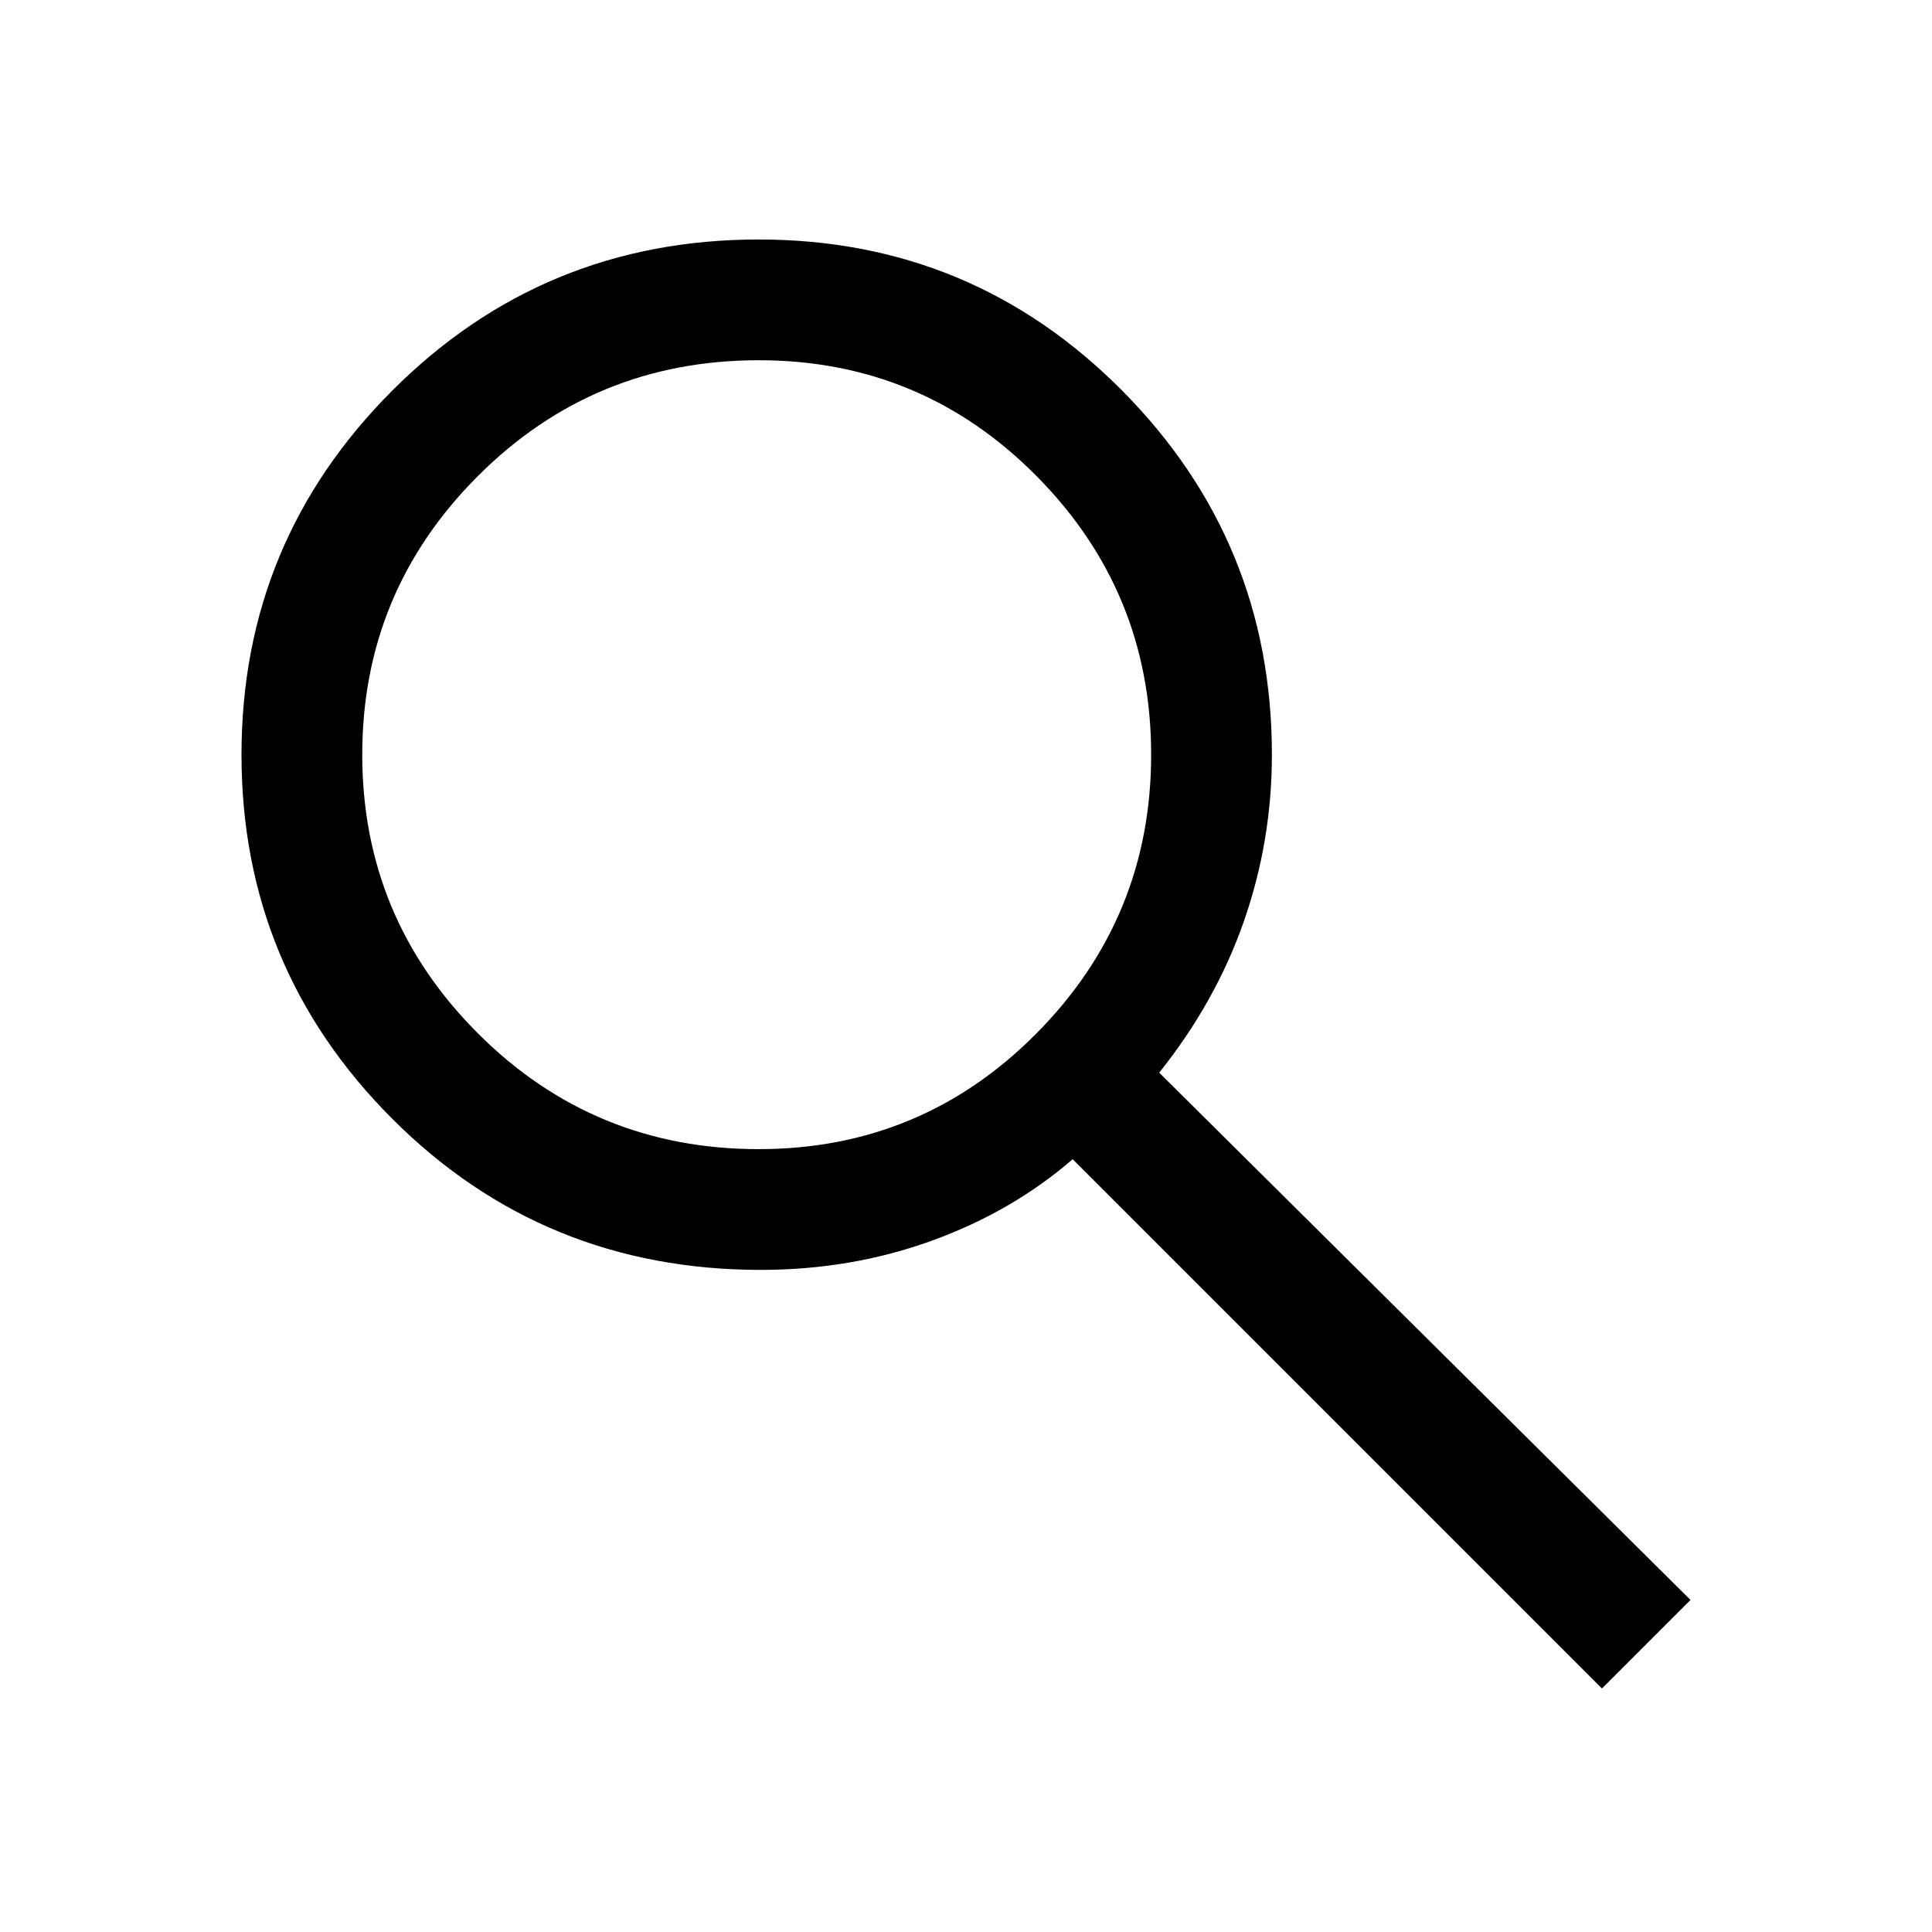
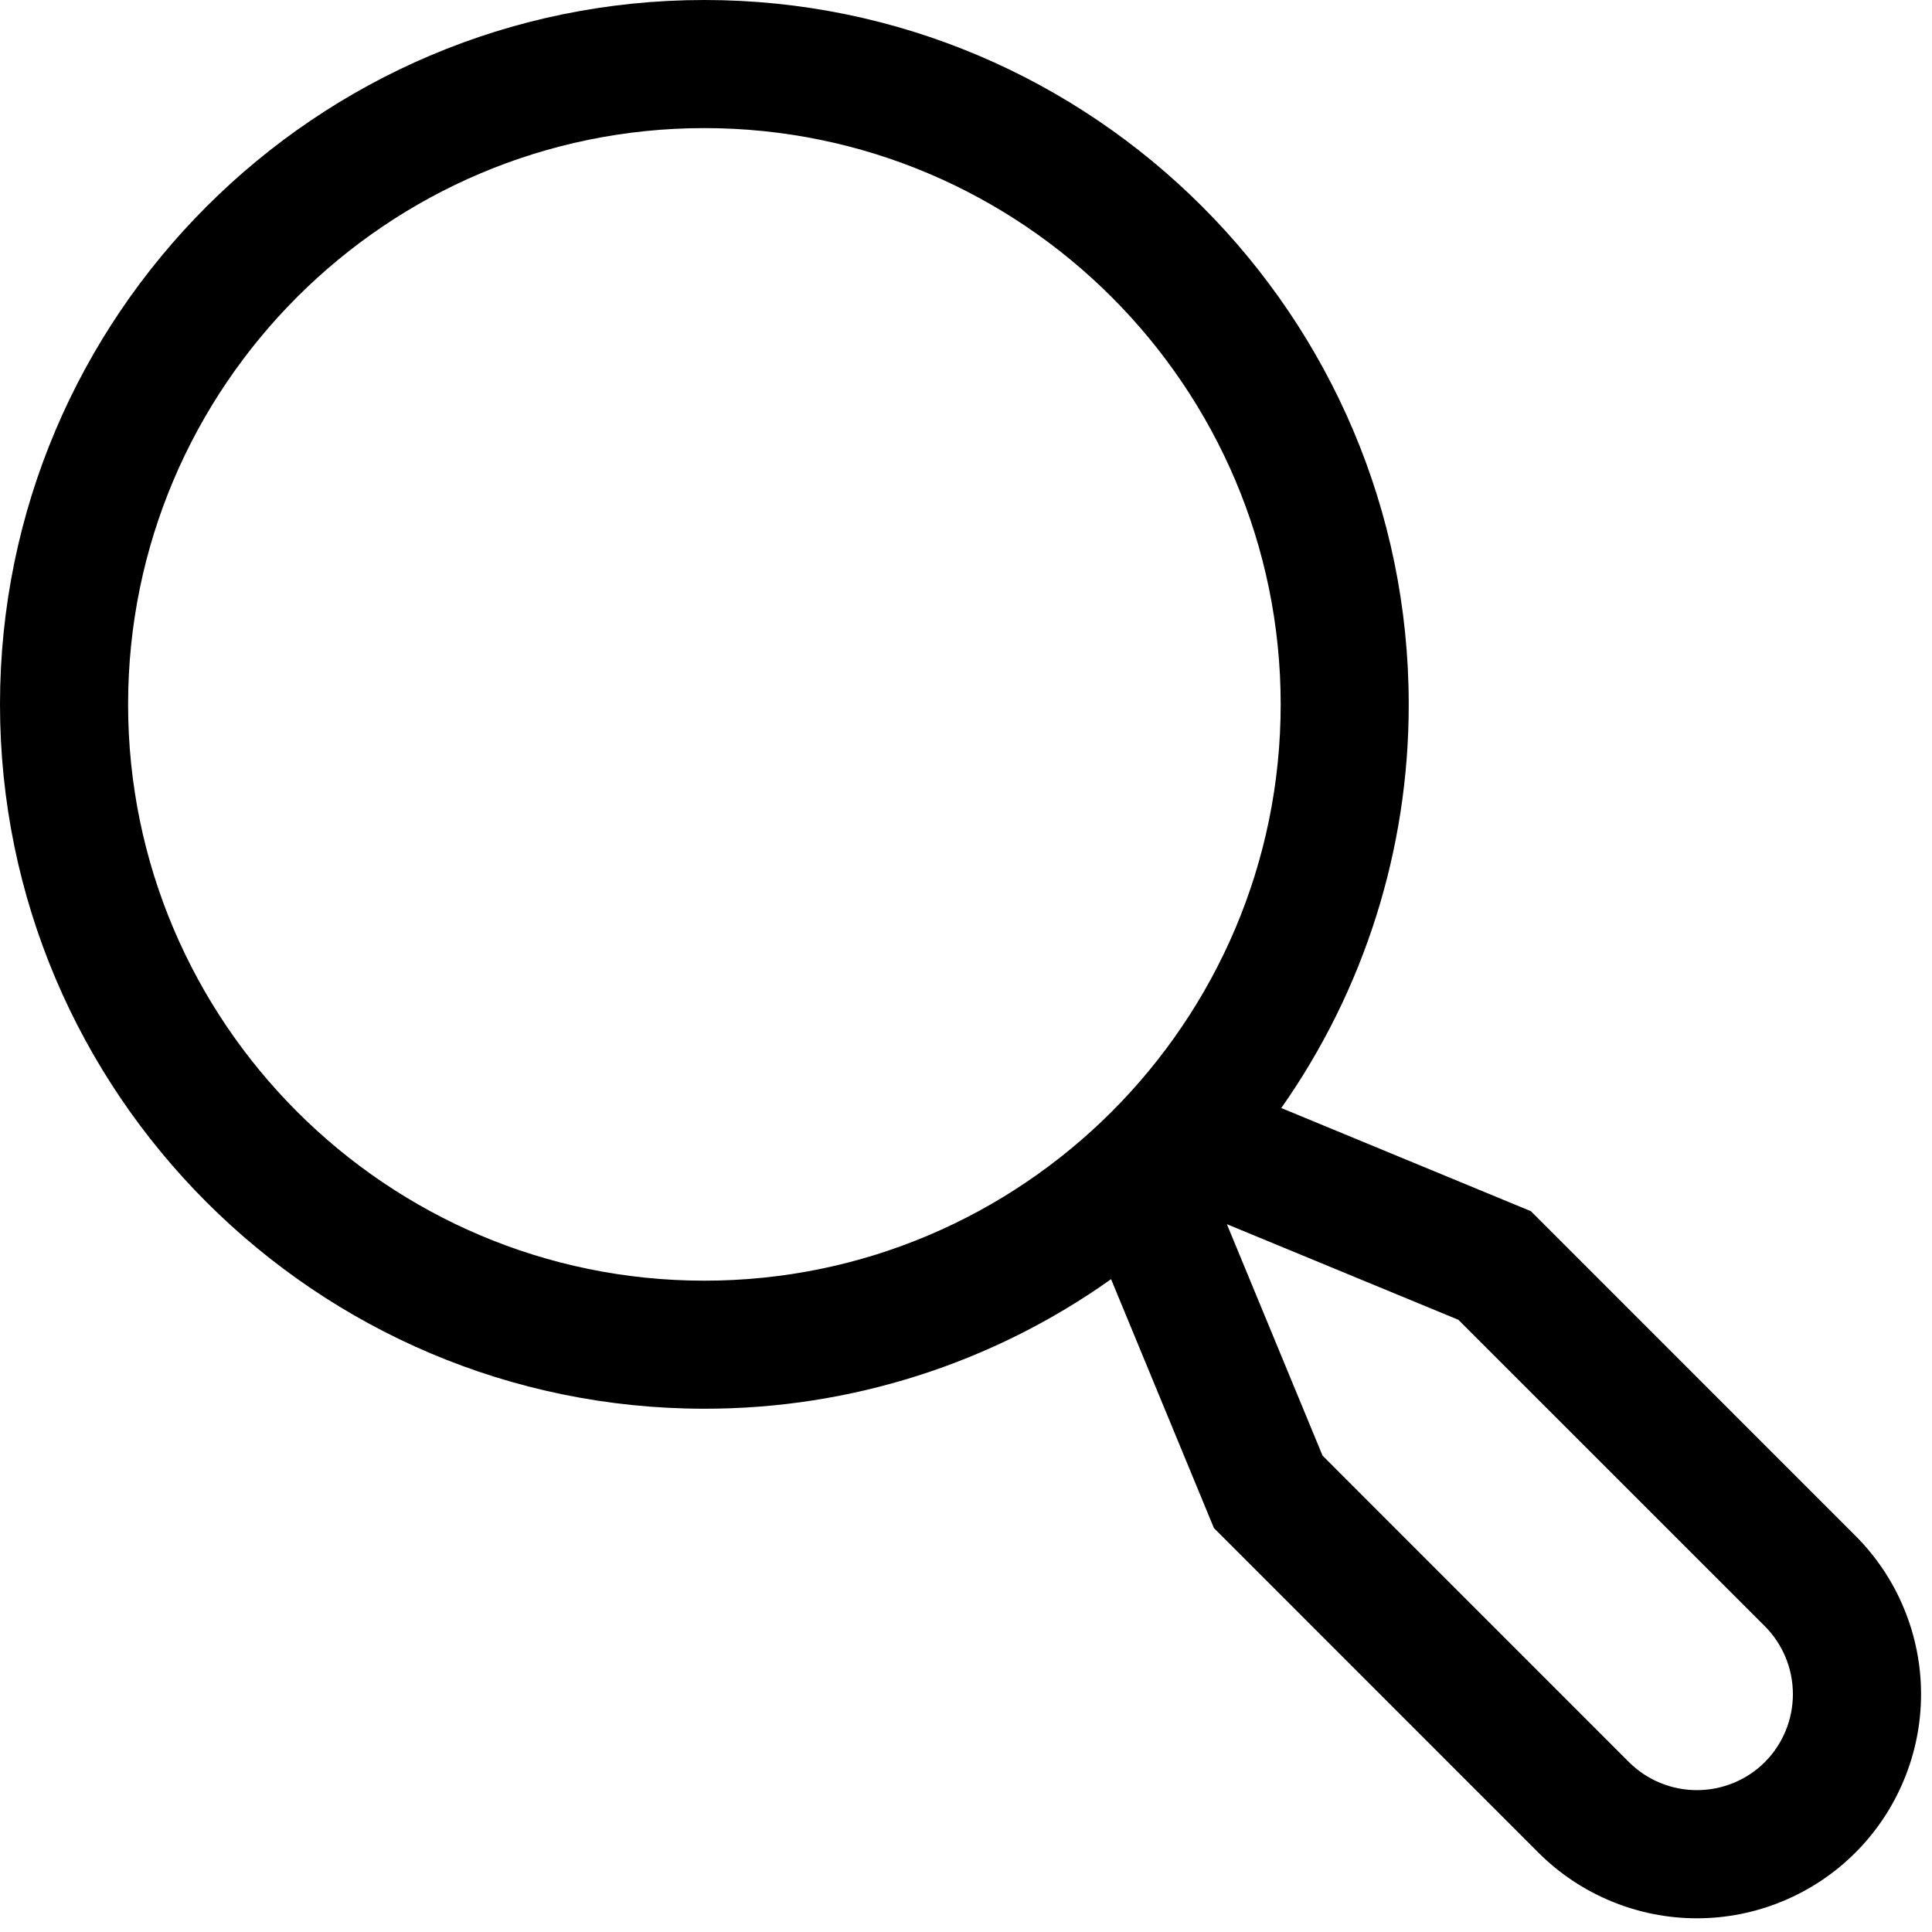
- <svg xmlns="http://www.w3.org/2000/svg" height="48" width="48">
-   <path d="M39.8 41.95 26.65 28.8Q25.15 30.1 23.15 30.825Q21.15 31.55 18.9 31.55Q13.5 31.55 9.75 27.8Q6 24.05 6 18.75Q6 13.45 9.75 9.7Q13.5 5.95 18.85 5.95Q24.15 5.95 27.875 9.7Q31.6 13.45 31.6 18.75Q31.6 20.9 30.9 22.9Q30.2 24.9 28.8 26.65L42 39.75ZM18.85 28.55Q22.9 28.55 25.75 25.675Q28.6 22.8 28.6 18.75Q28.6 14.7 25.75 11.825Q22.9 8.95 18.85 8.95Q14.75 8.95 11.875 11.825Q9 14.7 9 18.75Q9 22.8 11.875 25.675Q14.75 28.55 18.85 28.55Z" />
+ <svg xmlns="http://www.w3.org/2000/svg" width="33" height="33" viewBox="0 0 33 33" fill="none">
+   <path d="M31.691 26.231L26.149 20.688L21.885 18.926C23.305 16.908 24.065 14.499 24.062 12.031C24.062 5.397 18.665 0 12.031 0C5.397 0 0 5.397 0 12.031C0 18.665 5.397 24.062 12.031 24.062C14.521 24.065 16.949 23.292 18.978 21.849L20.735 26.101L26.277 31.644C26.633 32 27.055 32.282 27.519 32.474C27.984 32.667 28.482 32.766 28.984 32.766C29.487 32.766 29.985 32.667 30.449 32.474C30.914 32.282 31.336 32 31.691 31.645C32.047 31.289 32.329 30.867 32.521 30.402C32.714 29.938 32.813 29.44 32.813 28.938C32.813 28.435 32.714 27.937 32.521 27.473C32.329 27.008 32.047 26.586 31.691 26.231ZM2.188 12.031C2.188 6.604 6.604 2.188 12.031 2.188C17.459 2.188 21.875 6.604 21.875 12.031C21.875 17.459 17.459 21.875 12.031 21.875C6.604 21.875 2.188 17.459 2.188 12.031ZM30.145 30.098C29.837 30.405 29.419 30.577 28.984 30.577C28.549 30.577 28.132 30.405 27.824 30.098L22.59 24.863L20.956 20.91L24.91 22.543L30.145 27.777C30.452 28.085 30.624 28.503 30.624 28.938C30.624 29.372 30.452 29.79 30.145 30.098Z" fill="black" />
</svg>
